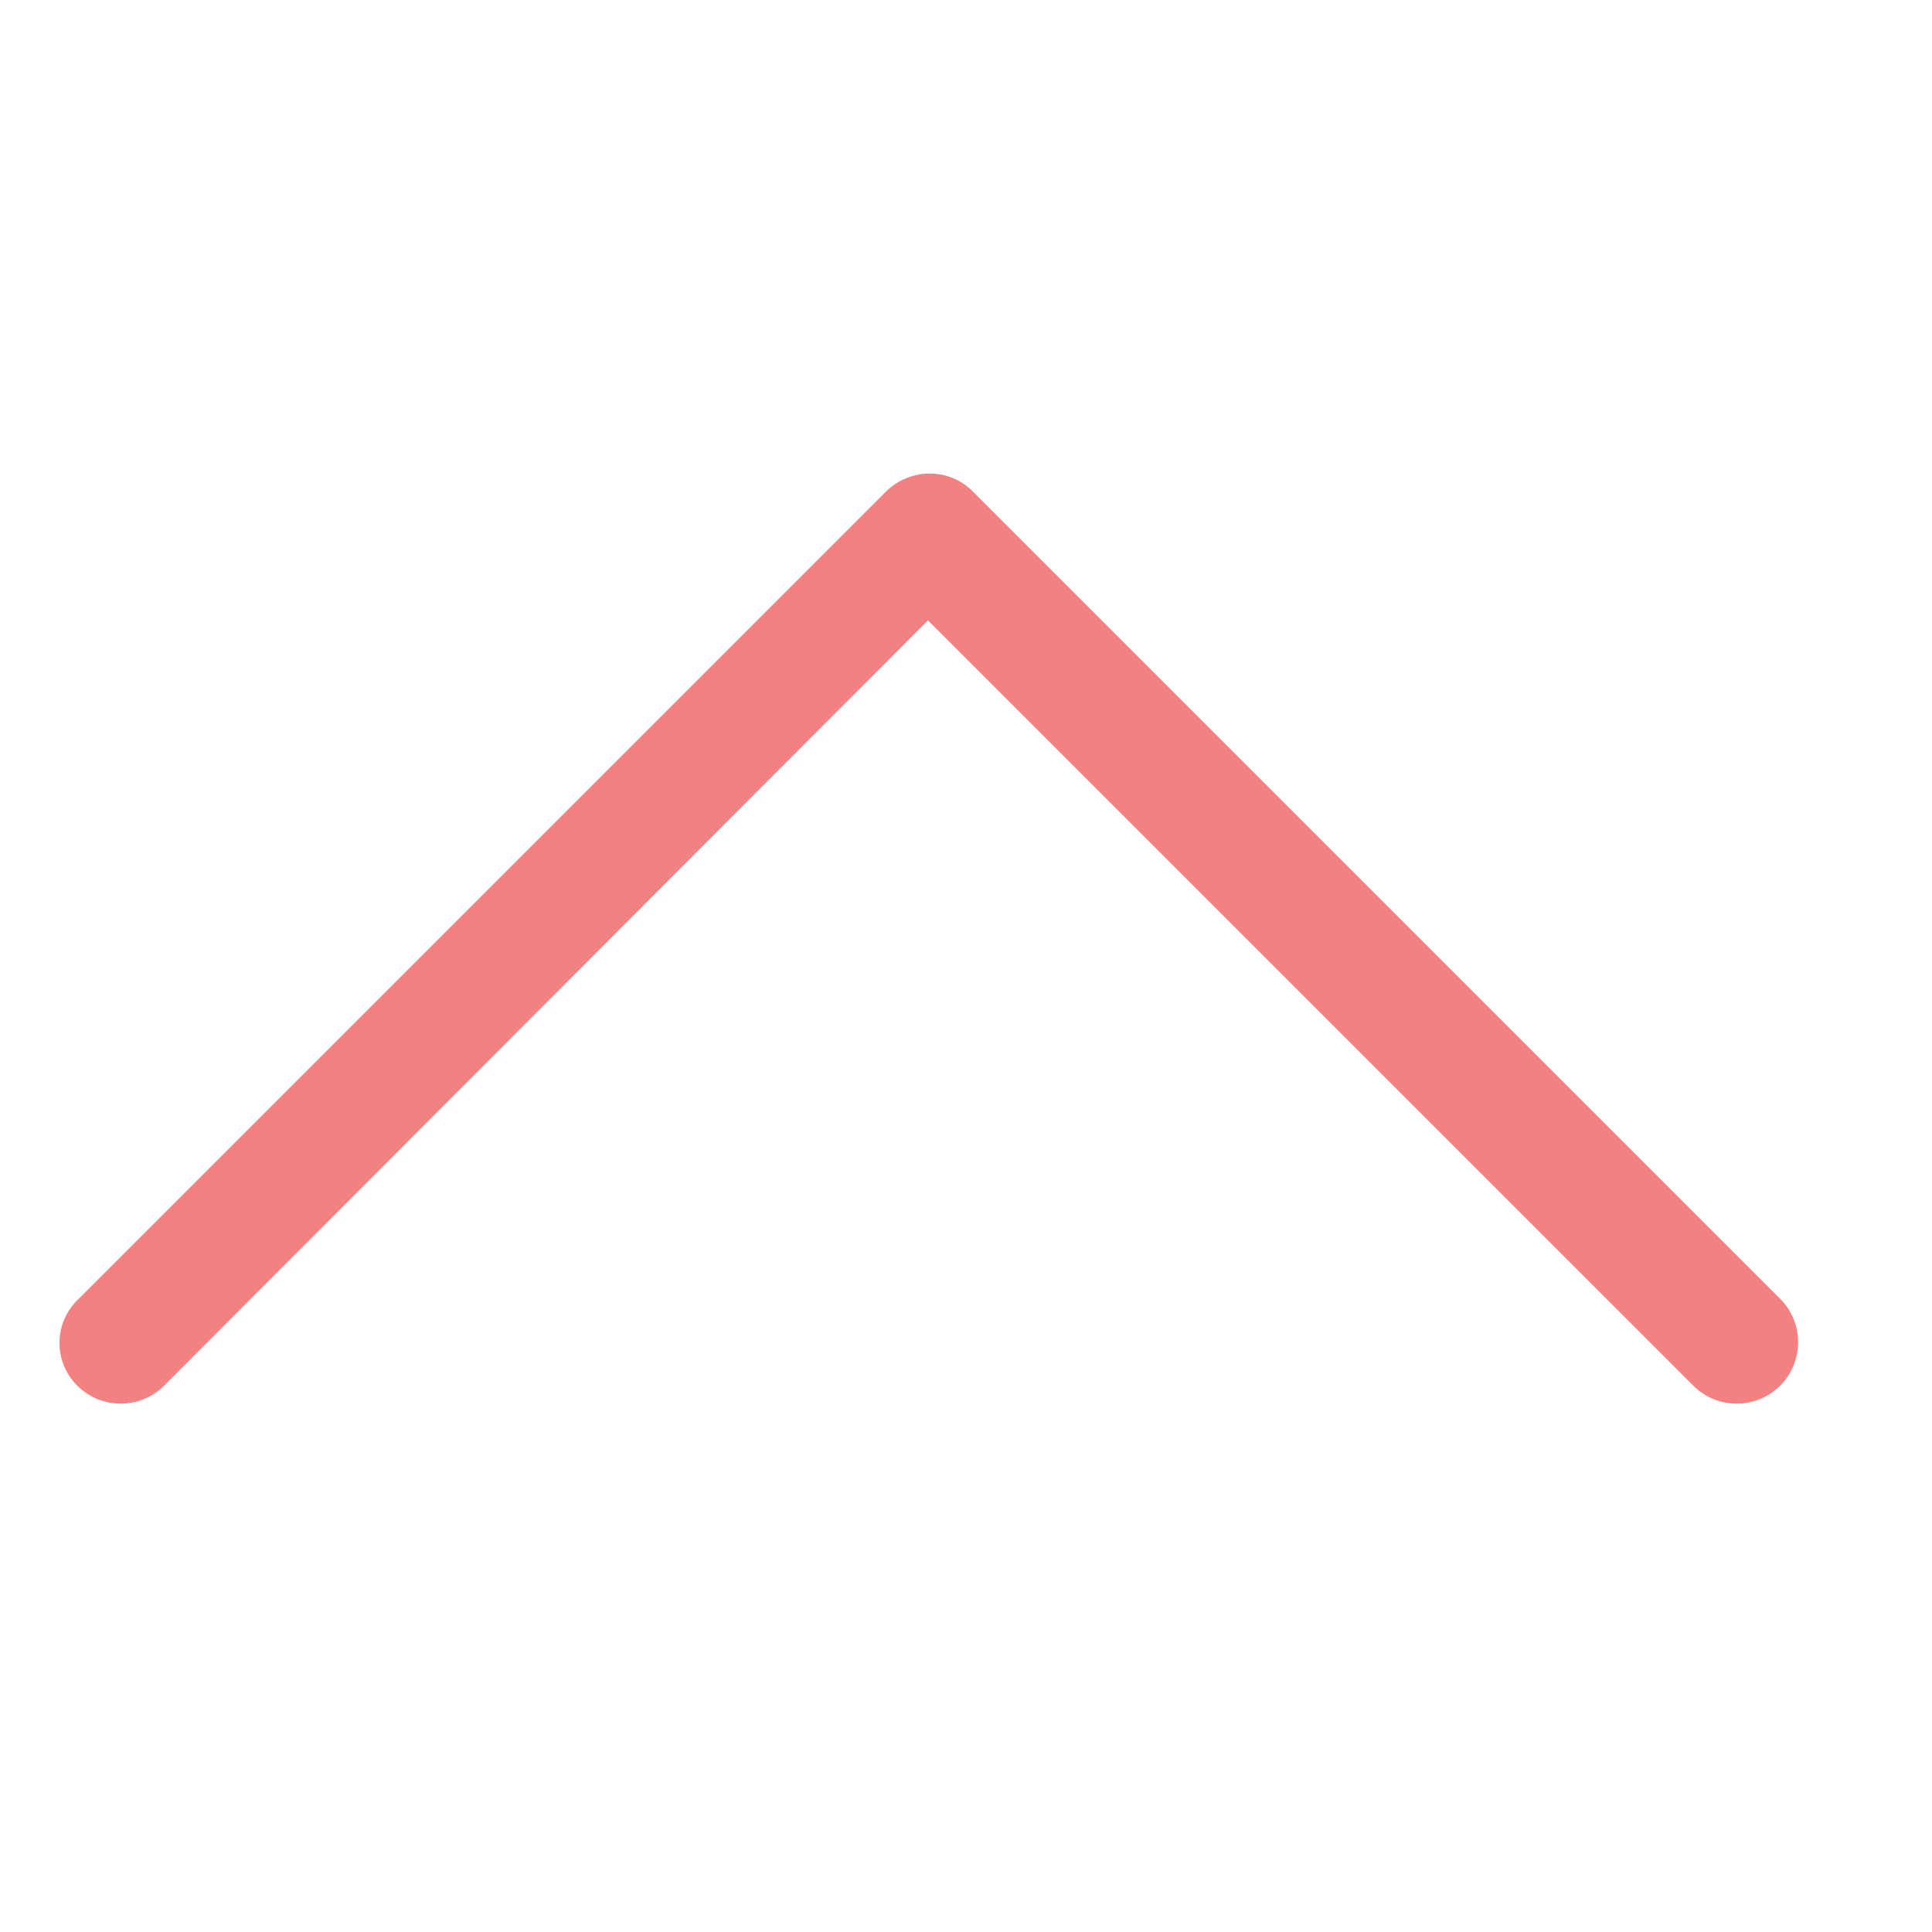
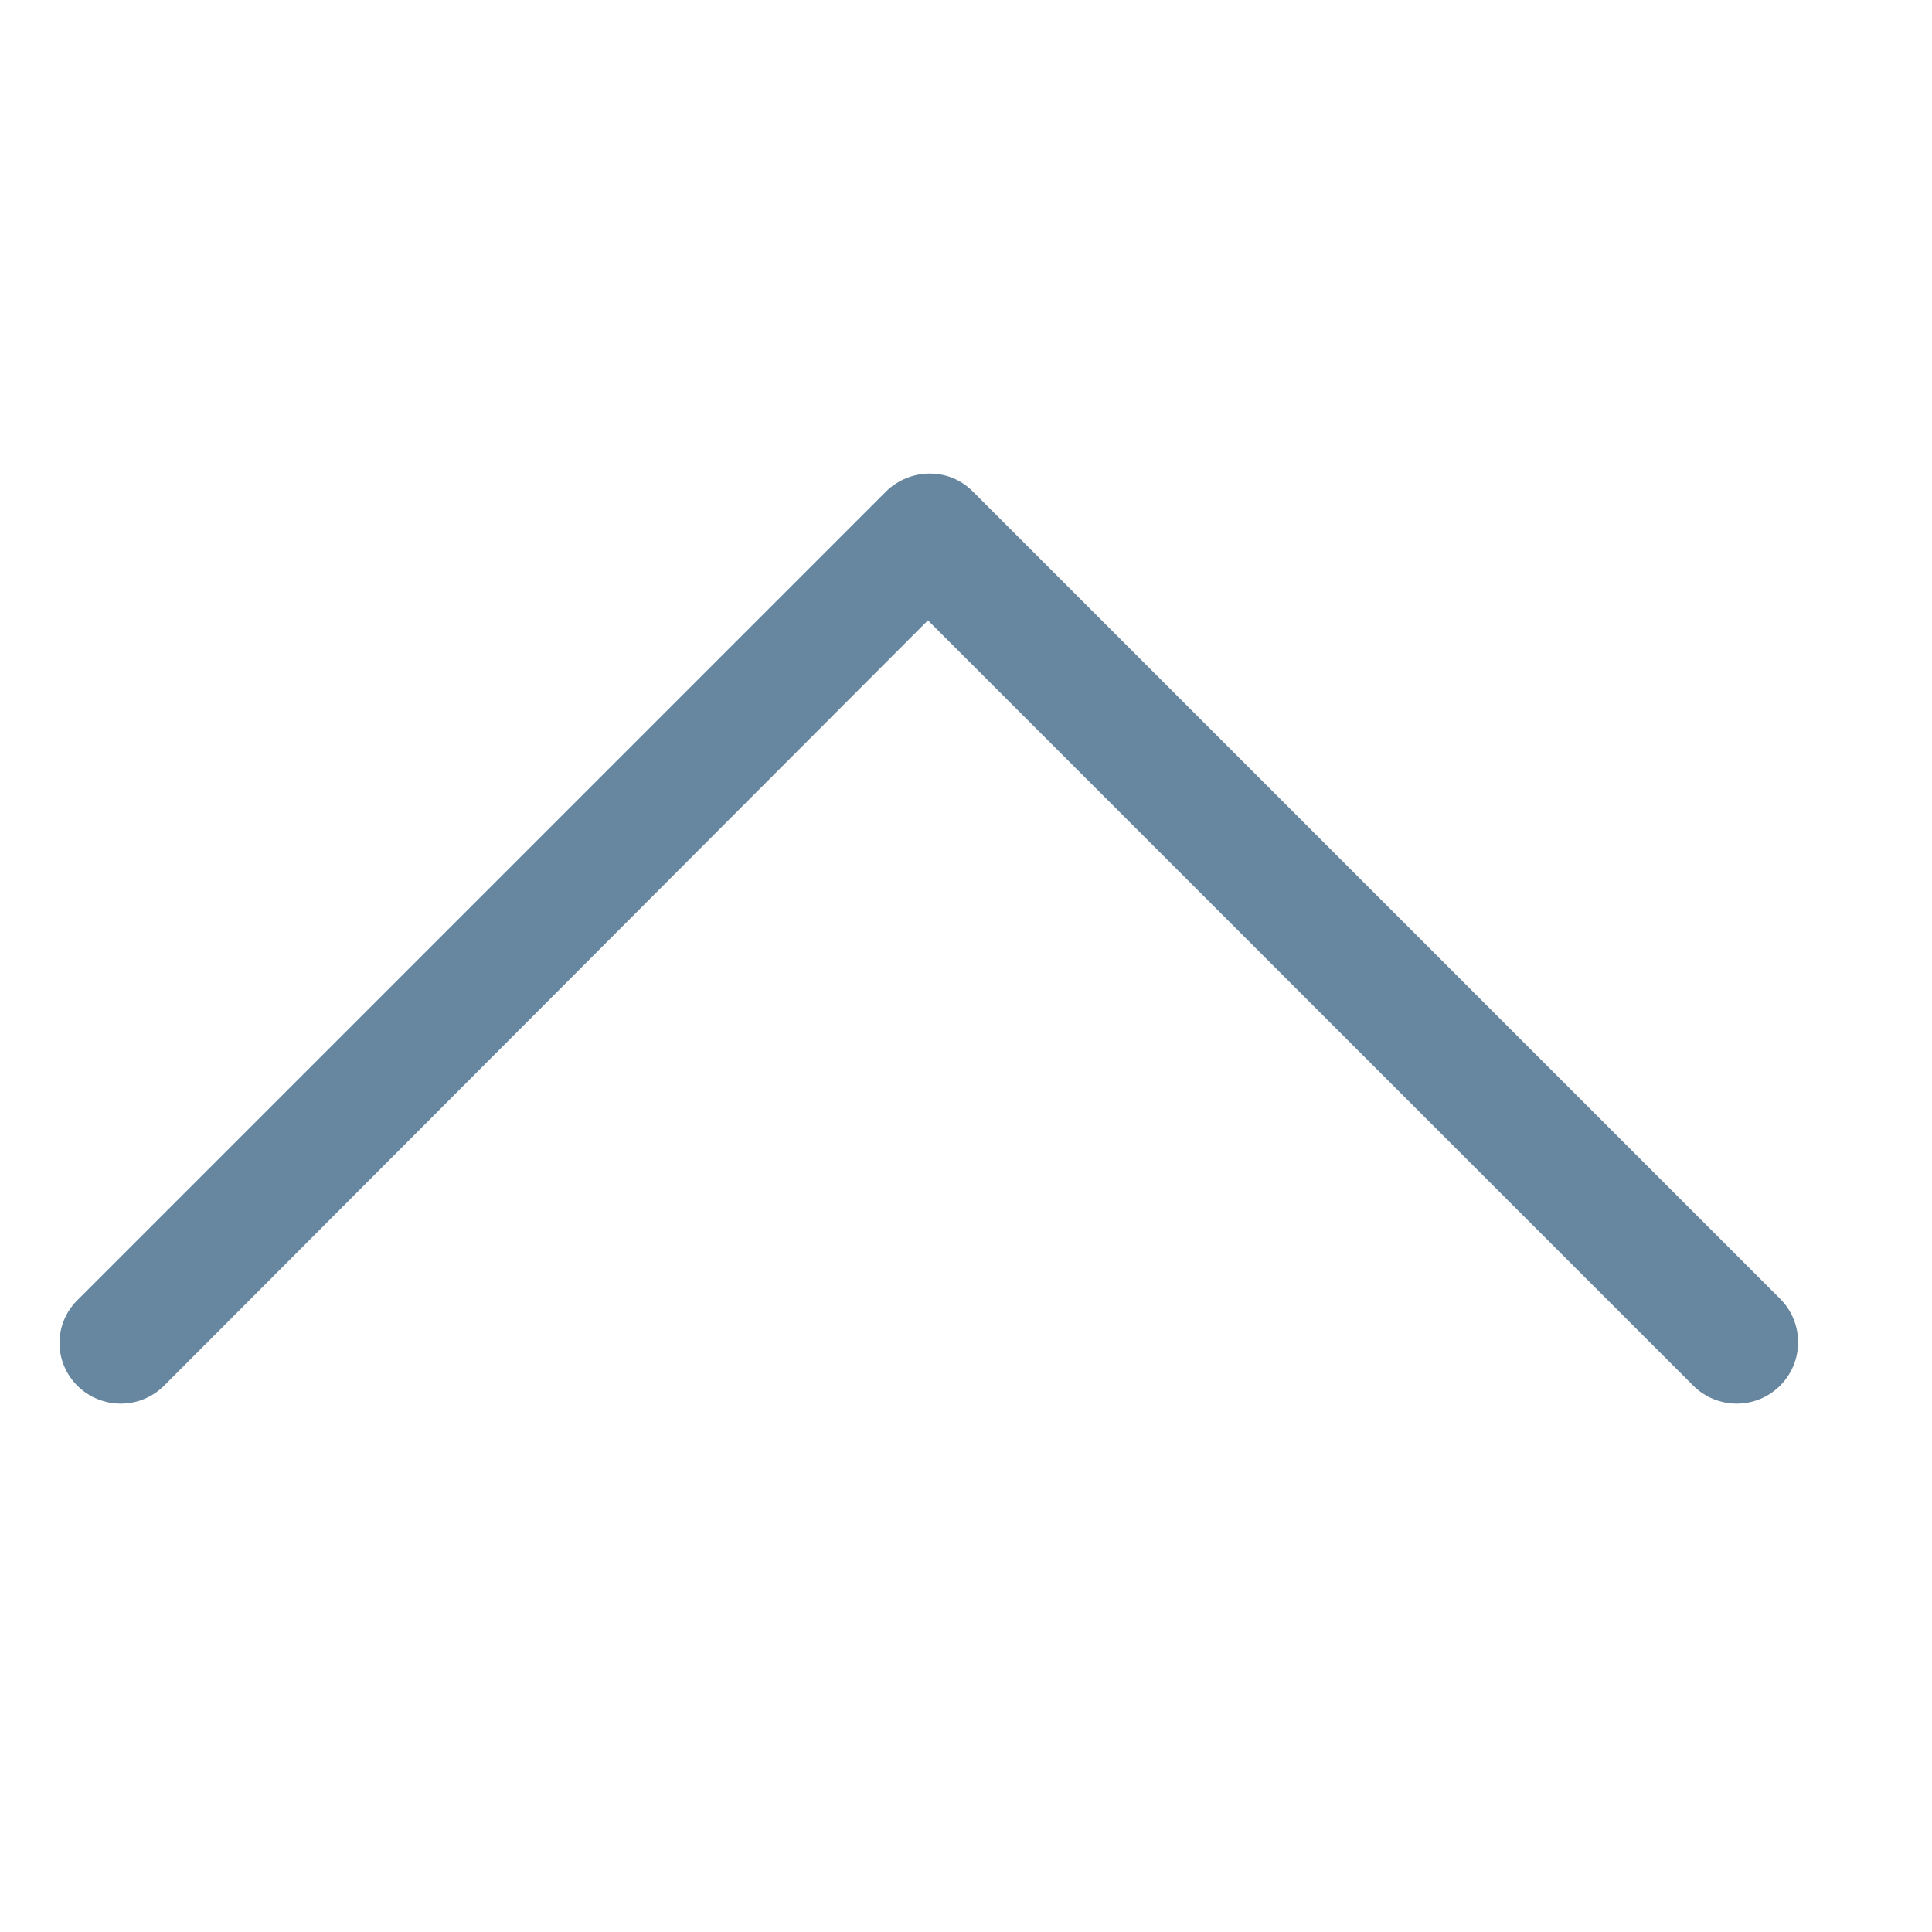
<svg xmlns="http://www.w3.org/2000/svg" version="1.1" viewBox="0 0 129 129" enable-background="new 0 0 129 129" width="512px" height="512px" id="svg3743">
  <defs id="defs3747" />
  <g id="g3741" transform="rotate(90,-0.3301566,126.7897)">
-     <path transform="rotate(90)" d="m 121.3,34.6 c -1.6,-1.6 -4.2,-1.6 -5.8,0 L 64.5,85.7 13.4,34.6 C 11.8,33 9.2,33 7.6,34.6 6,36.2 6,38.8 7.6,40.4 l 53.9,53.9 c 0.8,0.8 1.8,1.2 2.9,1.2 1,0 2.1,-0.4 2.9,-1.2 l 53.9,-53.9 c 1.7,-1.6 1.7,-4.2 0.1,-5.8 z" id="path3739" style="fill:#f38181" />
+     <path transform="rotate(90)" d="m 121.3,34.6 c -1.6,-1.6 -4.2,-1.6 -5.8,0 L 64.5,85.7 13.4,34.6 C 11.8,33 9.2,33 7.6,34.6 6,36.2 6,38.8 7.6,40.4 l 53.9,53.9 c 0.8,0.8 1.8,1.2 2.9,1.2 1,0 2.1,-0.4 2.9,-1.2 l 53.9,-53.9 c 1.7,-1.6 1.7,-4.2 0.1,-5.8 z" id="path3739" style="fill:#6787a0" />
  </g>
</svg>
